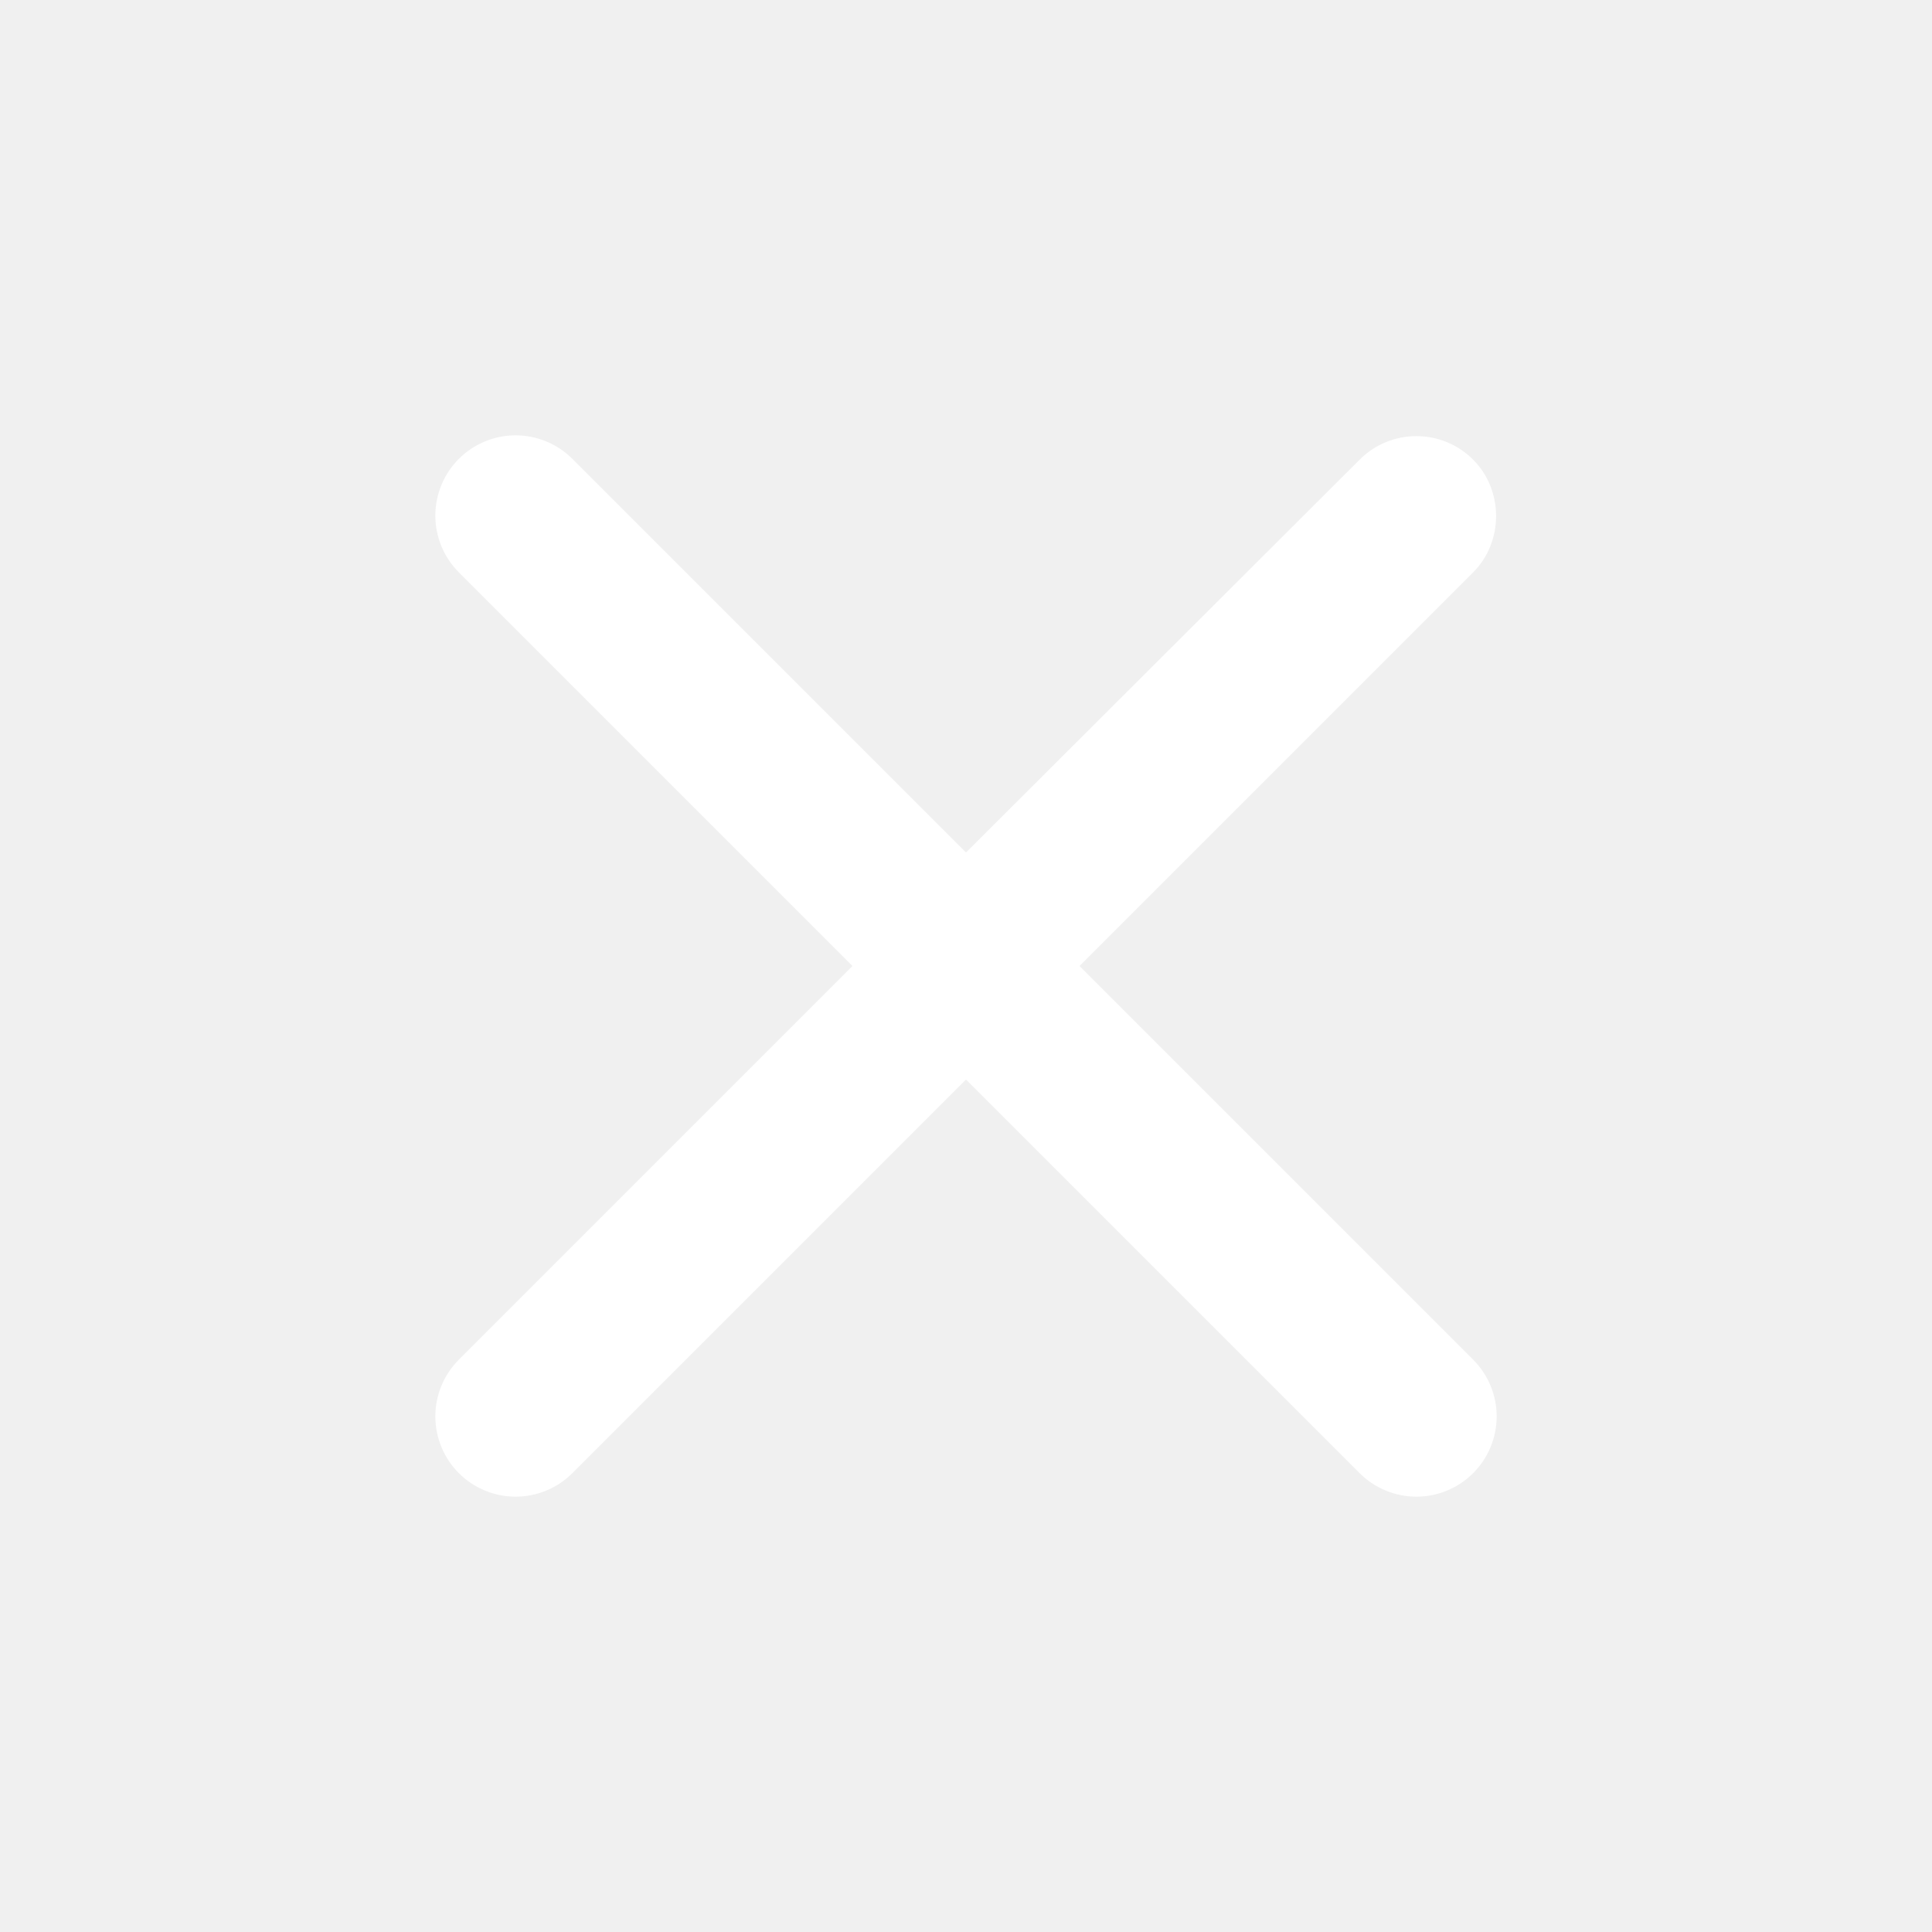
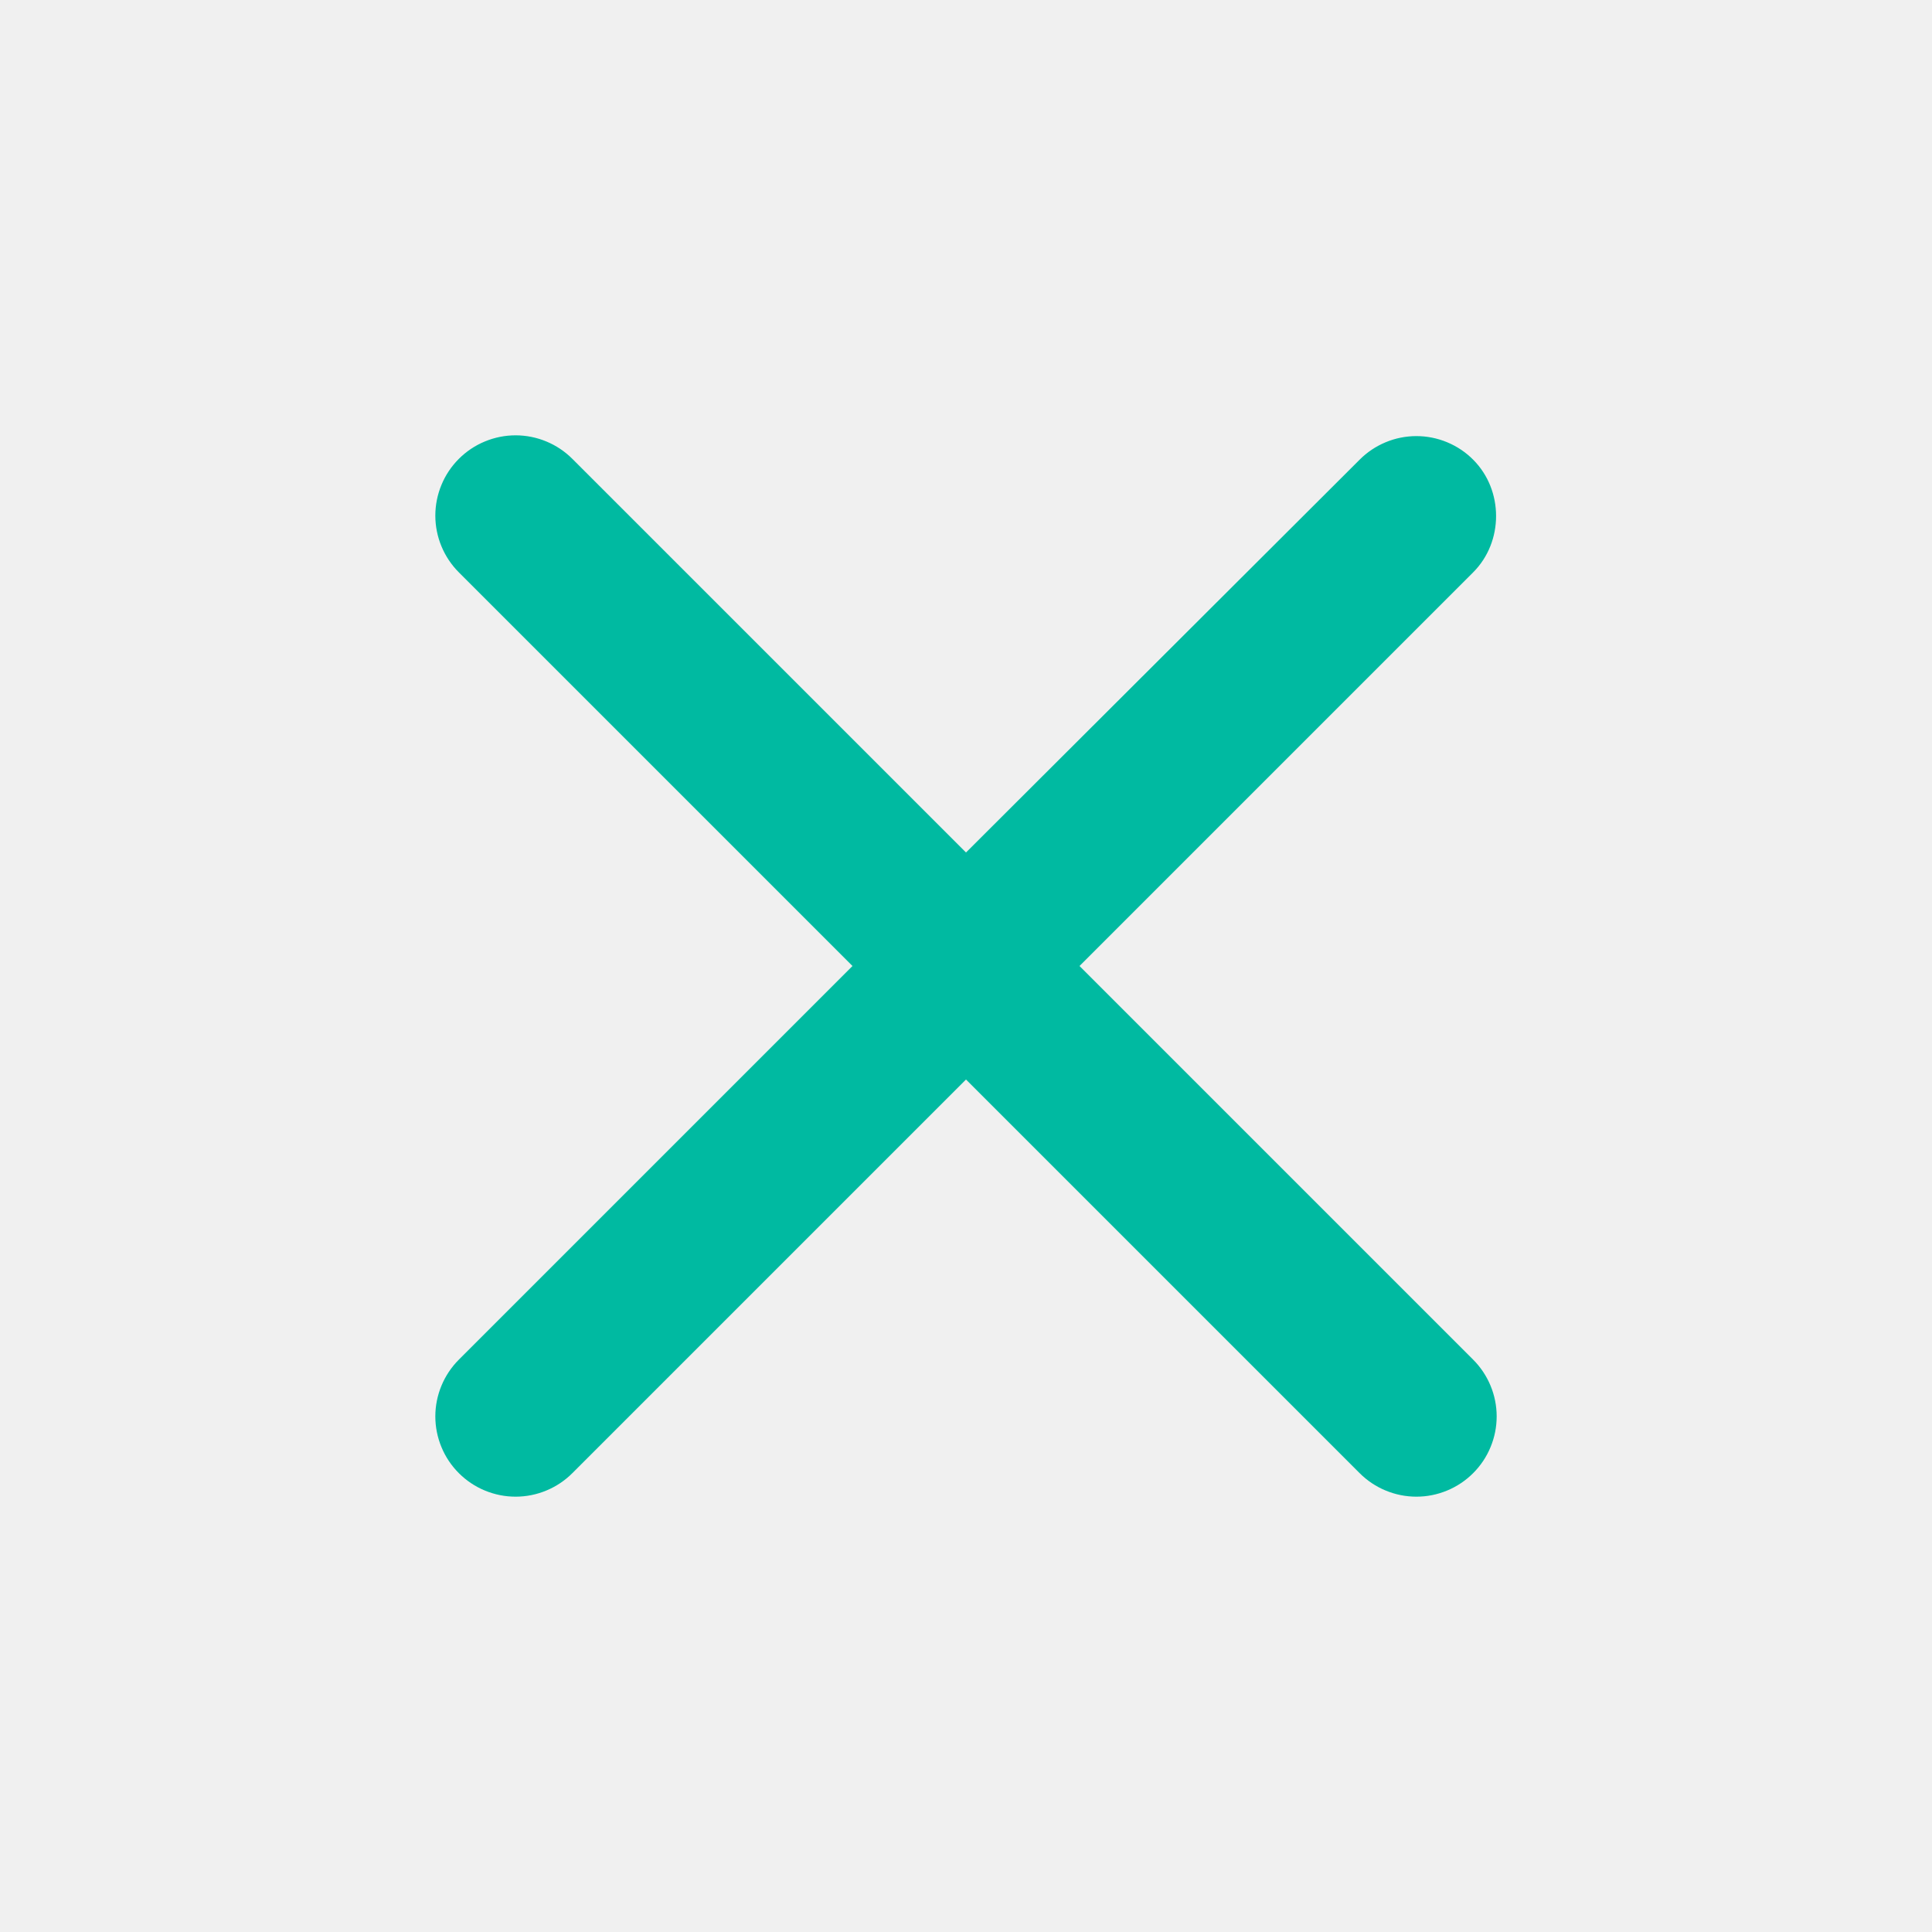
- <svg xmlns="http://www.w3.org/2000/svg" width="64" height="64" viewBox="0 0 64 64" fill="none">
-   <path d="M48.8 15.227C48.553 14.979 48.26 14.783 47.938 14.649C47.615 14.516 47.269 14.447 46.92 14.447C46.571 14.447 46.225 14.516 45.902 14.649C45.58 14.783 45.287 14.979 45.04 15.227L32 28.24L18.96 15.2C18.713 14.953 18.42 14.757 18.098 14.624C17.775 14.49 17.429 14.421 17.08 14.421C16.731 14.421 16.385 14.49 16.063 14.624C15.74 14.757 15.447 14.953 15.2 15.2C14.953 15.447 14.757 15.74 14.624 16.063C14.49 16.385 14.421 16.731 14.421 17.08C14.421 17.429 14.49 17.775 14.624 18.098C14.757 18.42 14.953 18.713 15.2 18.96L28.24 32L15.2 45.04C14.953 45.287 14.757 45.58 14.624 45.903C14.49 46.225 14.421 46.571 14.421 46.92C14.421 47.269 14.49 47.615 14.624 47.938C14.757 48.26 14.953 48.553 15.2 48.8C15.447 49.047 15.74 49.243 16.063 49.376C16.385 49.51 16.731 49.579 17.08 49.579C17.429 49.579 17.775 49.51 18.098 49.376C18.42 49.243 18.713 49.047 18.96 48.8L32 35.76L45.04 48.8C45.287 49.047 45.58 49.243 45.903 49.376C46.225 49.51 46.571 49.579 46.92 49.579C47.269 49.579 47.615 49.51 47.938 49.376C48.26 49.243 48.553 49.047 48.8 48.8C49.047 48.553 49.243 48.26 49.376 47.938C49.51 47.615 49.579 47.269 49.579 46.92C49.579 46.571 49.51 46.225 49.376 45.903C49.243 45.58 49.047 45.287 48.8 45.04L35.76 32L48.8 18.96C49.813 17.947 49.813 16.24 48.8 15.227Z" fill="white" />
+ <svg xmlns="http://www.w3.org/2000/svg" width="40" height="40" viewBox="0 0 40 40" fill="none">
+   <path d="M30.5 9.517C30.346 9.362 30.163 9.24 29.961 9.156C29.759 9.072 29.543 9.029 29.325 9.029C29.107 9.029 28.89 9.072 28.689 9.156C28.487 9.24 28.304 9.362 28.15 9.517L20 17.65L11.85 9.5C11.696 9.346 11.512 9.223 11.311 9.14C11.109 9.056 10.893 9.013 10.675 9.013C10.457 9.013 10.241 9.056 10.039 9.14C9.837 9.223 9.654 9.346 9.5 9.5C9.346 9.654 9.223 9.837 9.14 10.039C9.056 10.241 9.013 10.457 9.013 10.675C9.013 10.893 9.056 11.109 9.14 11.311C9.223 11.512 9.346 11.696 9.5 11.85L17.65 20L9.5 28.15C9.346 28.304 9.223 28.488 9.14 28.689C9.056 28.891 9.013 29.107 9.013 29.325C9.013 29.543 9.056 29.759 9.14 29.961C9.223 30.163 9.346 30.346 9.5 30.5C9.654 30.654 9.837 30.777 10.039 30.86C10.241 30.944 10.457 30.987 10.675 30.987C10.893 30.987 11.109 30.944 11.311 30.86C11.512 30.777 11.696 30.654 11.85 30.5L20 22.35L28.15 30.5C28.304 30.654 28.487 30.777 28.689 30.86C28.891 30.944 29.107 30.987 29.325 30.987C29.543 30.987 29.759 30.944 29.961 30.86C30.162 30.777 30.346 30.654 30.5 30.5C30.654 30.346 30.777 30.163 30.86 29.961C30.944 29.759 30.987 29.543 30.987 29.325C30.987 29.107 30.944 28.891 30.86 28.689C30.777 28.488 30.654 28.304 30.5 28.15L22.35 20L30.5 11.85C31.133 11.217 31.133 10.15 30.5 9.517Z" fill="#00BAA1" />
</svg>
